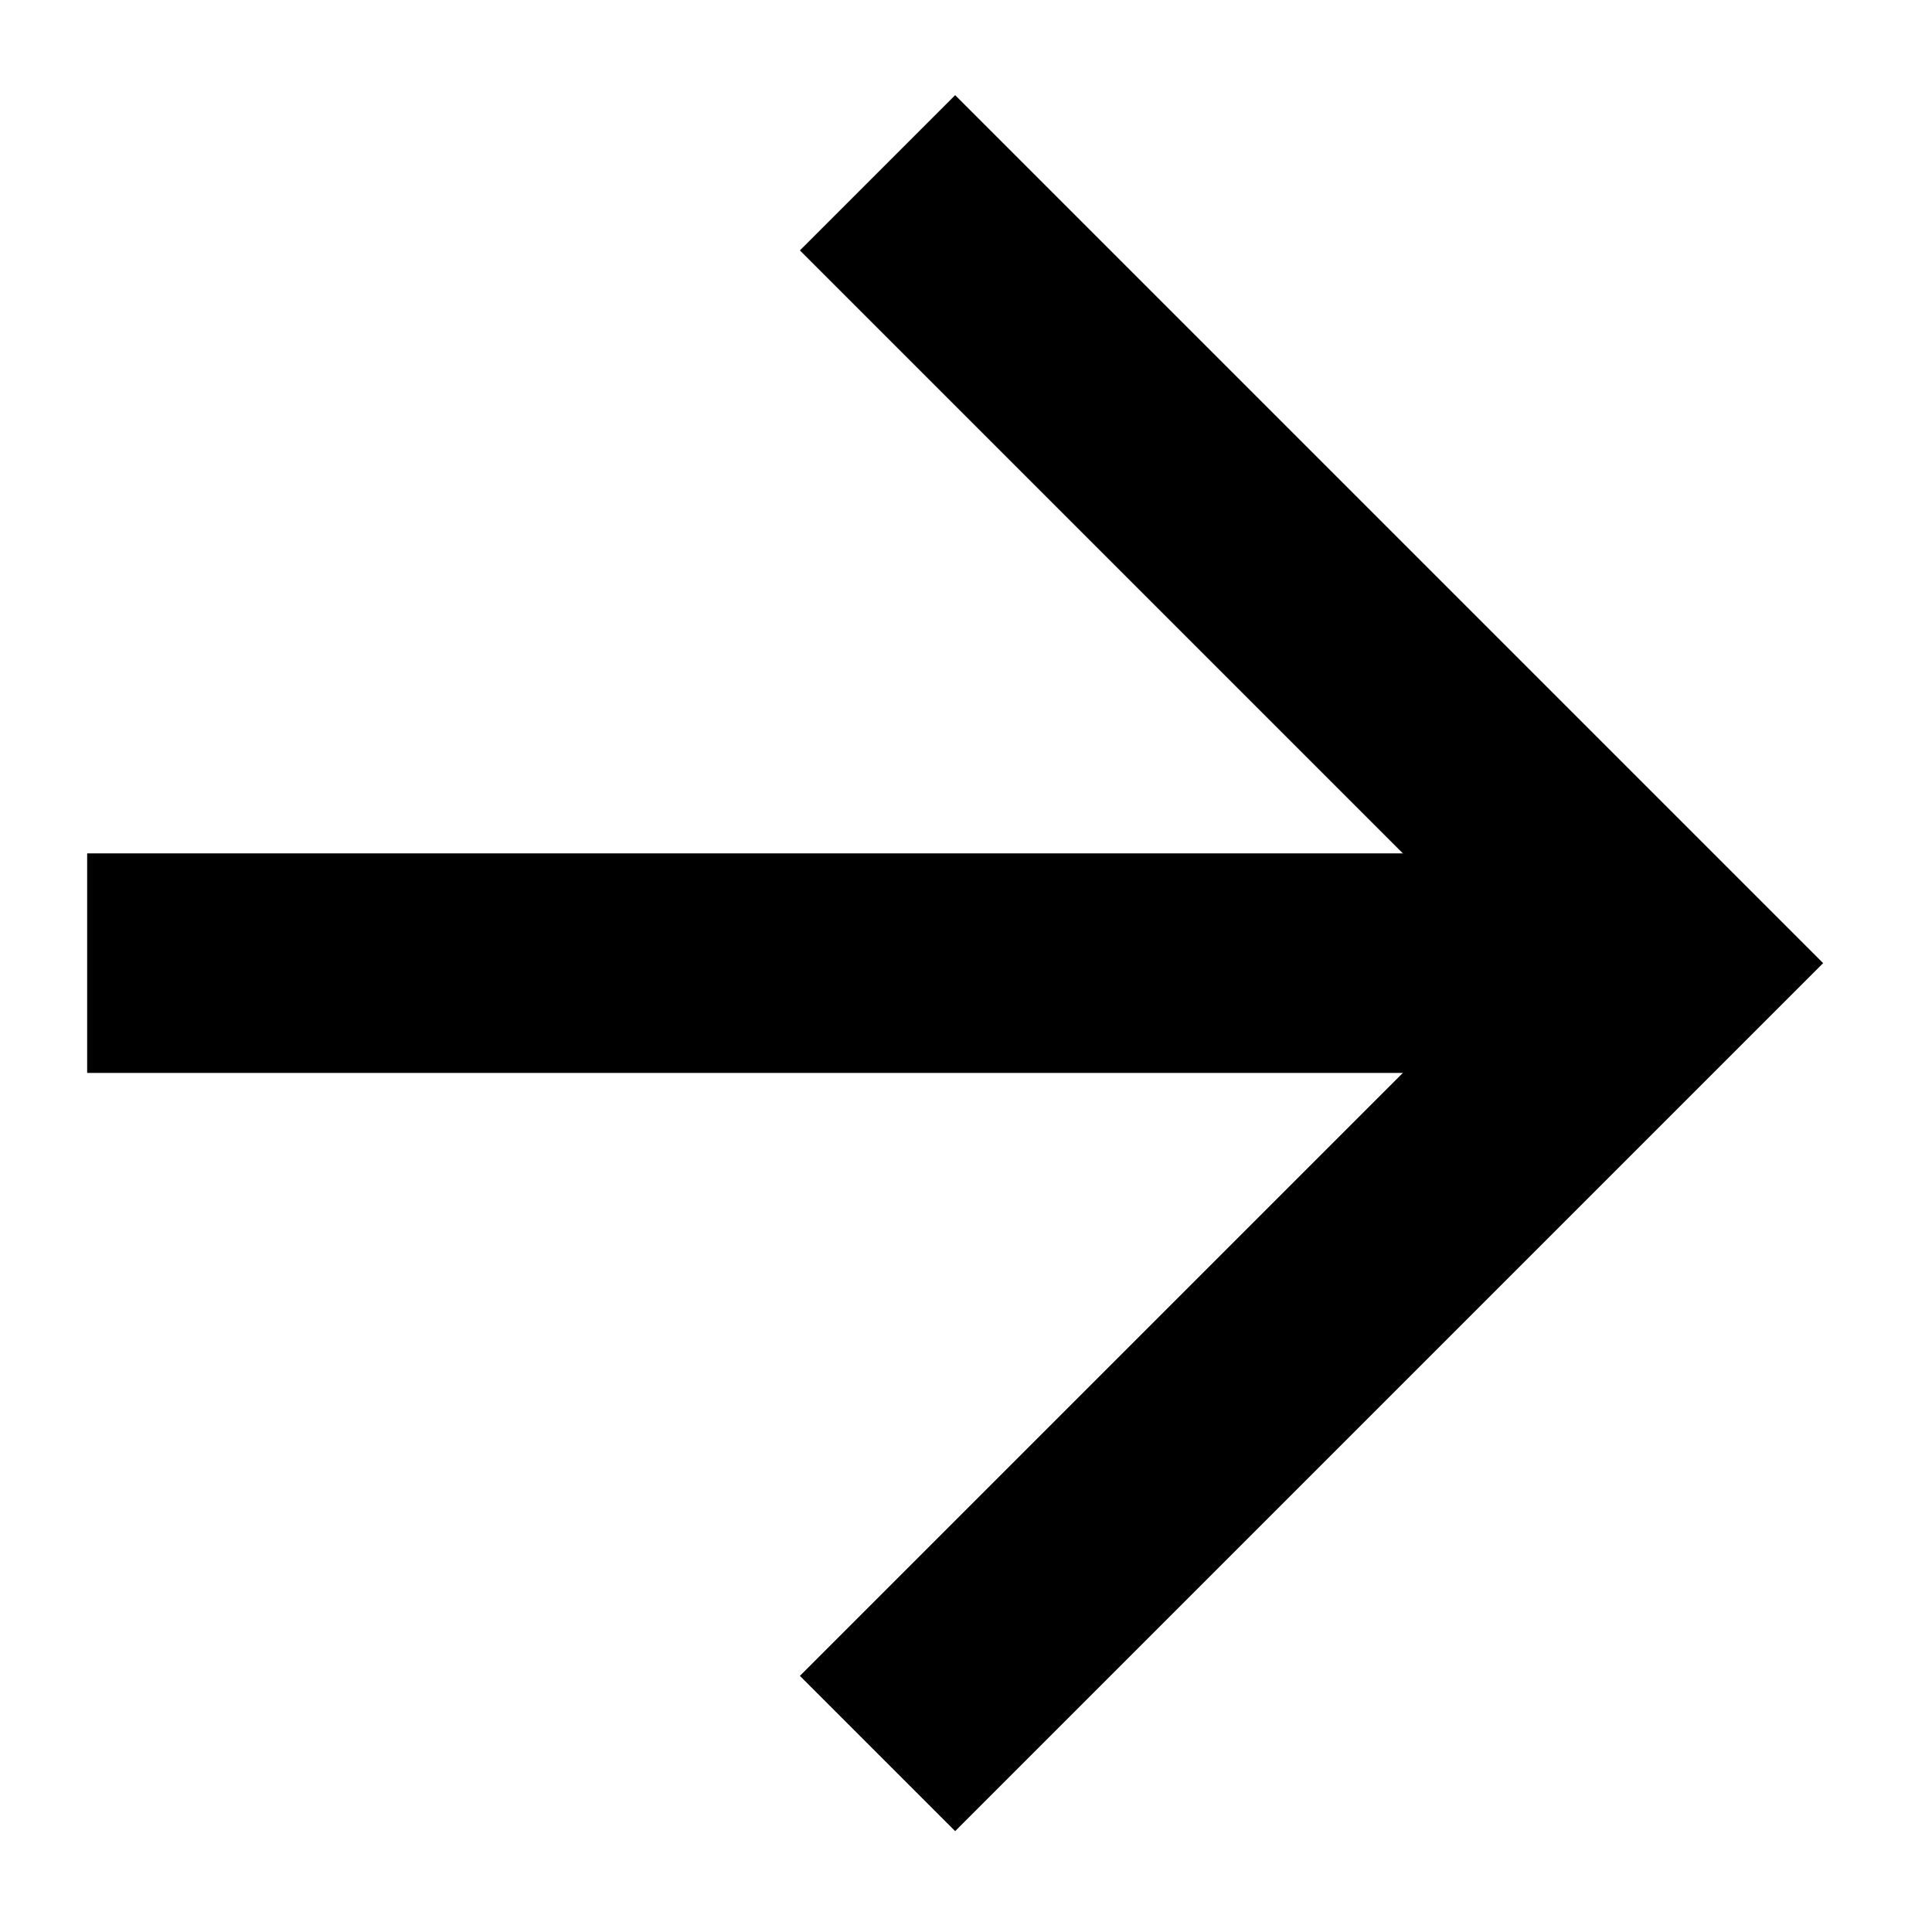
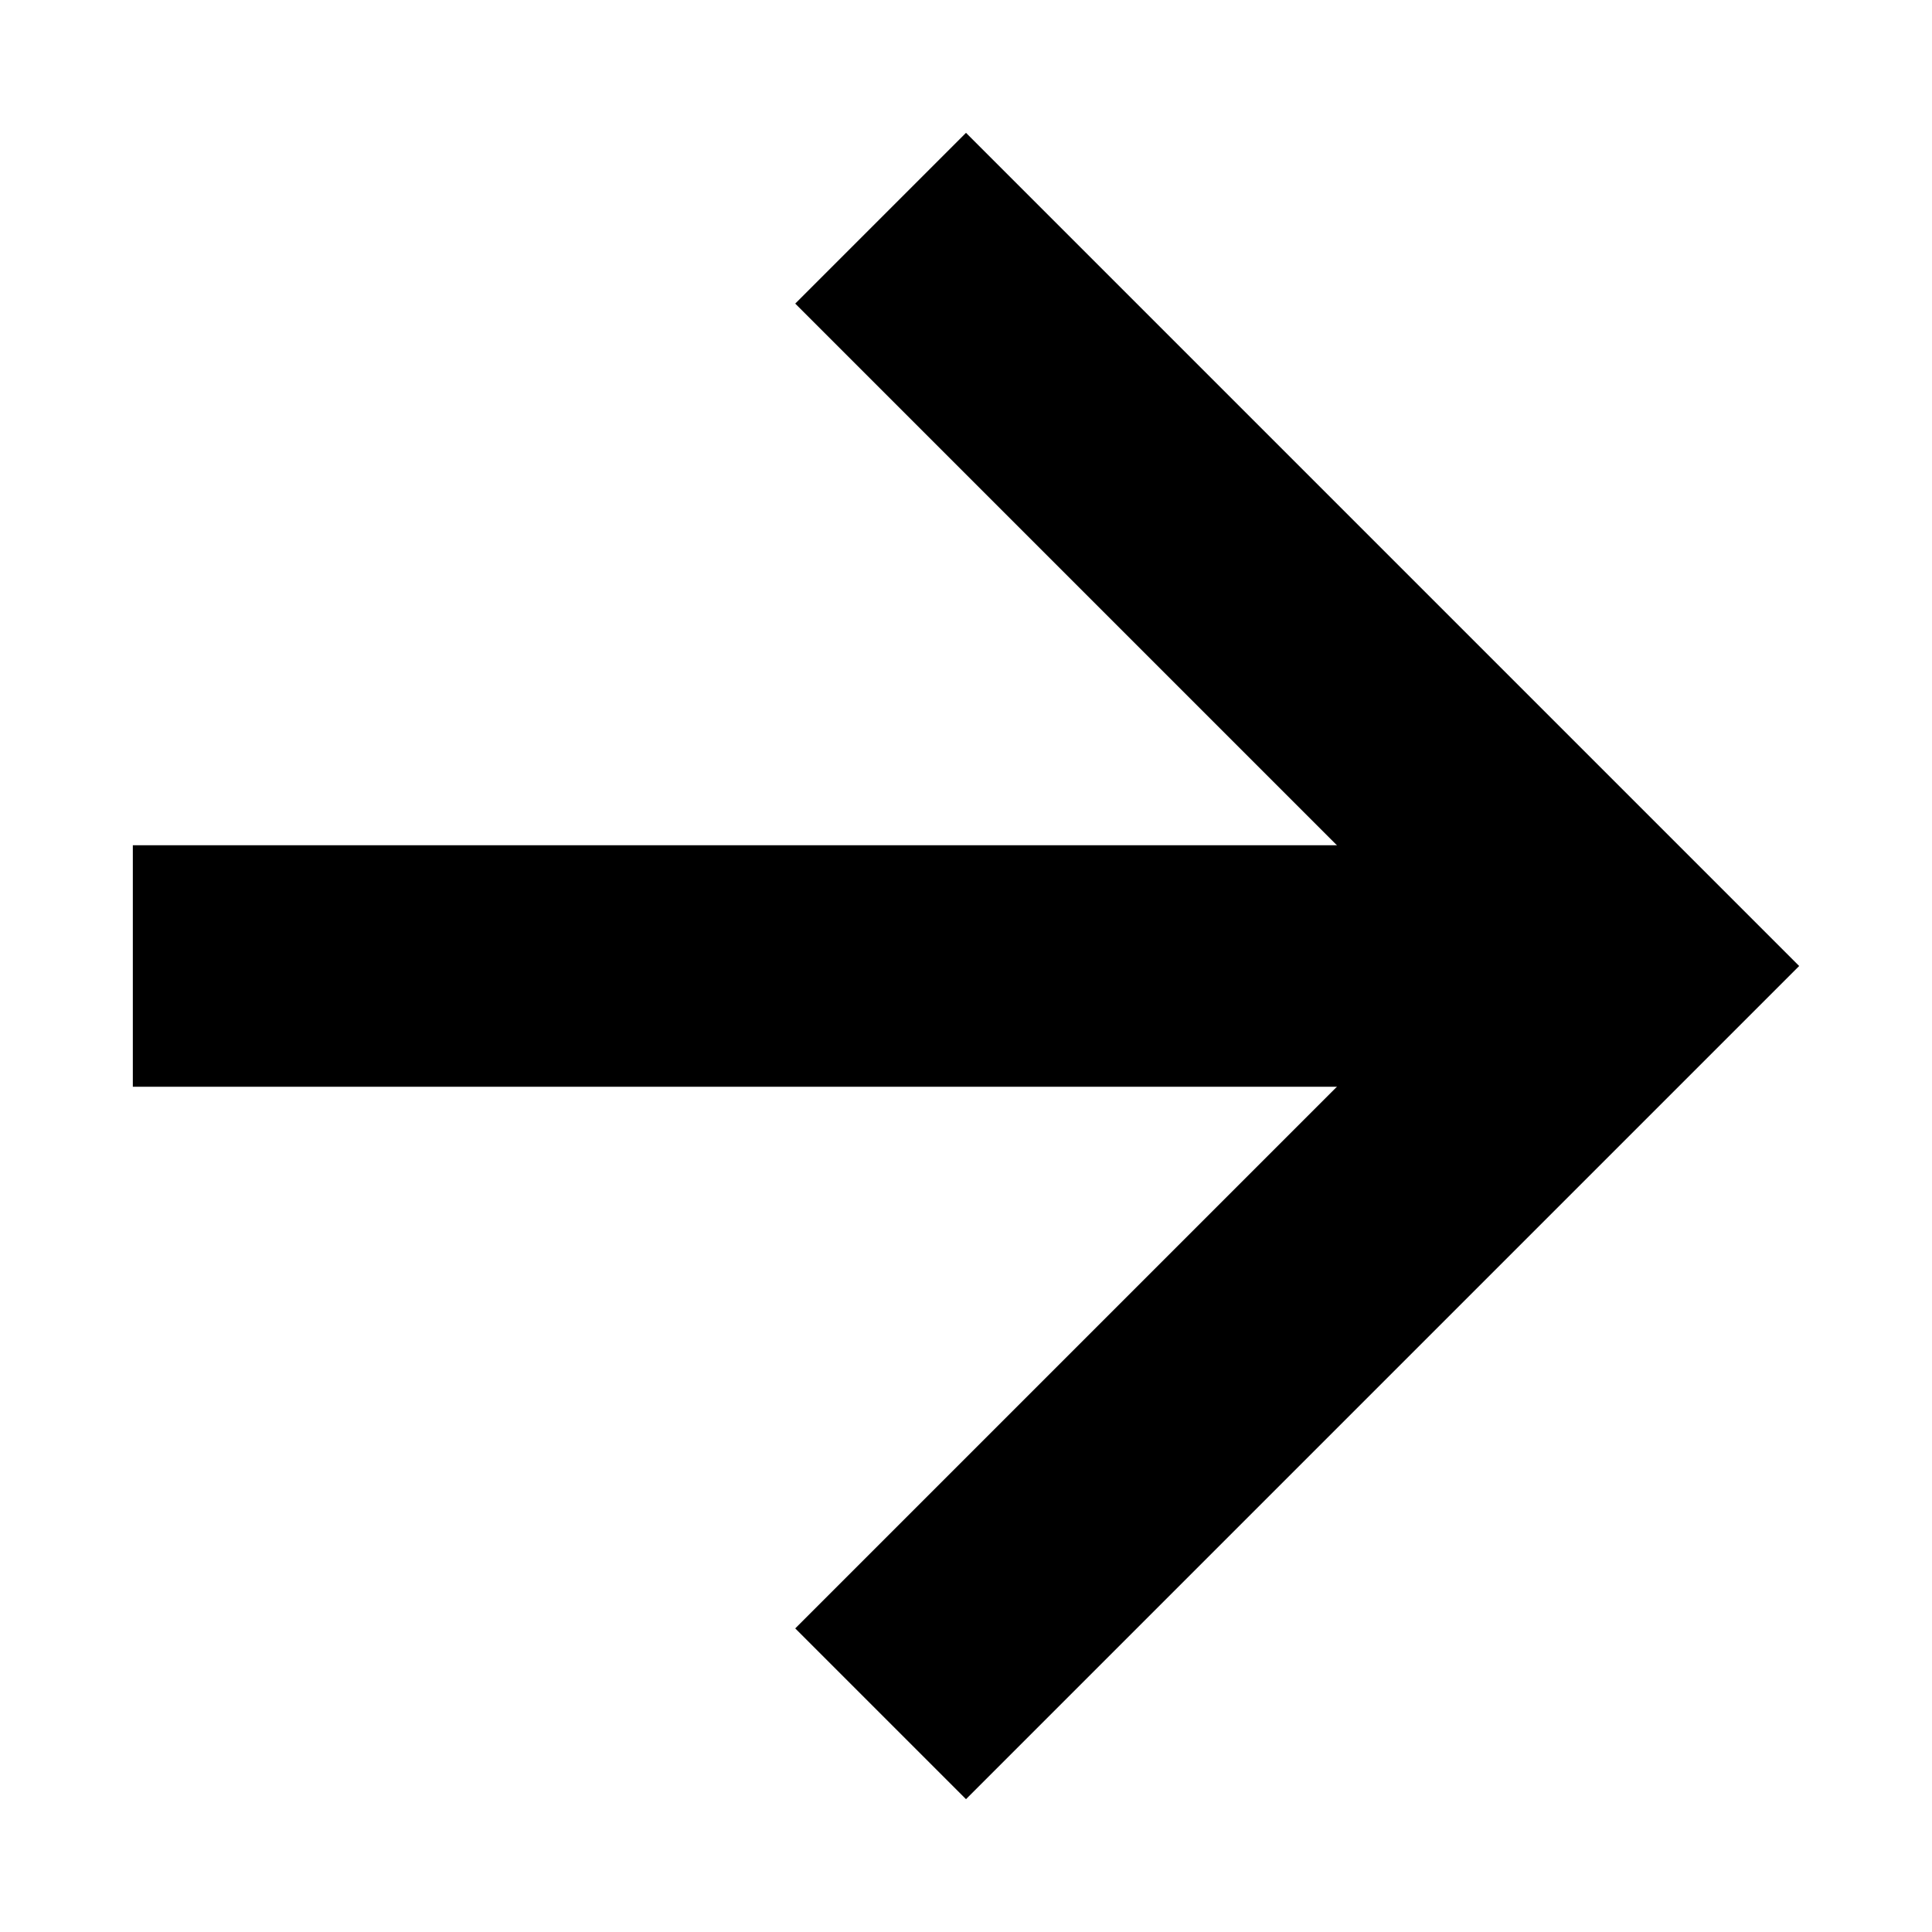
- <svg xmlns="http://www.w3.org/2000/svg" id="_圖層_1" data-name="圖層 1" viewBox="0 0 176 176">
+ <svg xmlns="http://www.w3.org/2000/svg" id="_圖層_1" data-name="圖層 1" viewBox="0 0 160 160">
  <defs>
    <style>
      .cls-1 {
        fill: none;
        stroke: #000;
        stroke-miterlimit: 10;
        stroke-width: 20px;
      }
    </style>
  </defs>
-   <polyline class="cls-1" points="79.94 15.74 151.94 87.74 79.94 159.74" />
-   <line class="cls-1" x1="7.94" y1="87.74" x2="151.94" y2="87.74" />
+   <polyline class="cls-1" points="72.929 18.071 134.858 80 72.929 141.929" />
+   <line class="cls-1" x1="11" y1="80" x2="134.858" y2="80" />
</svg>
